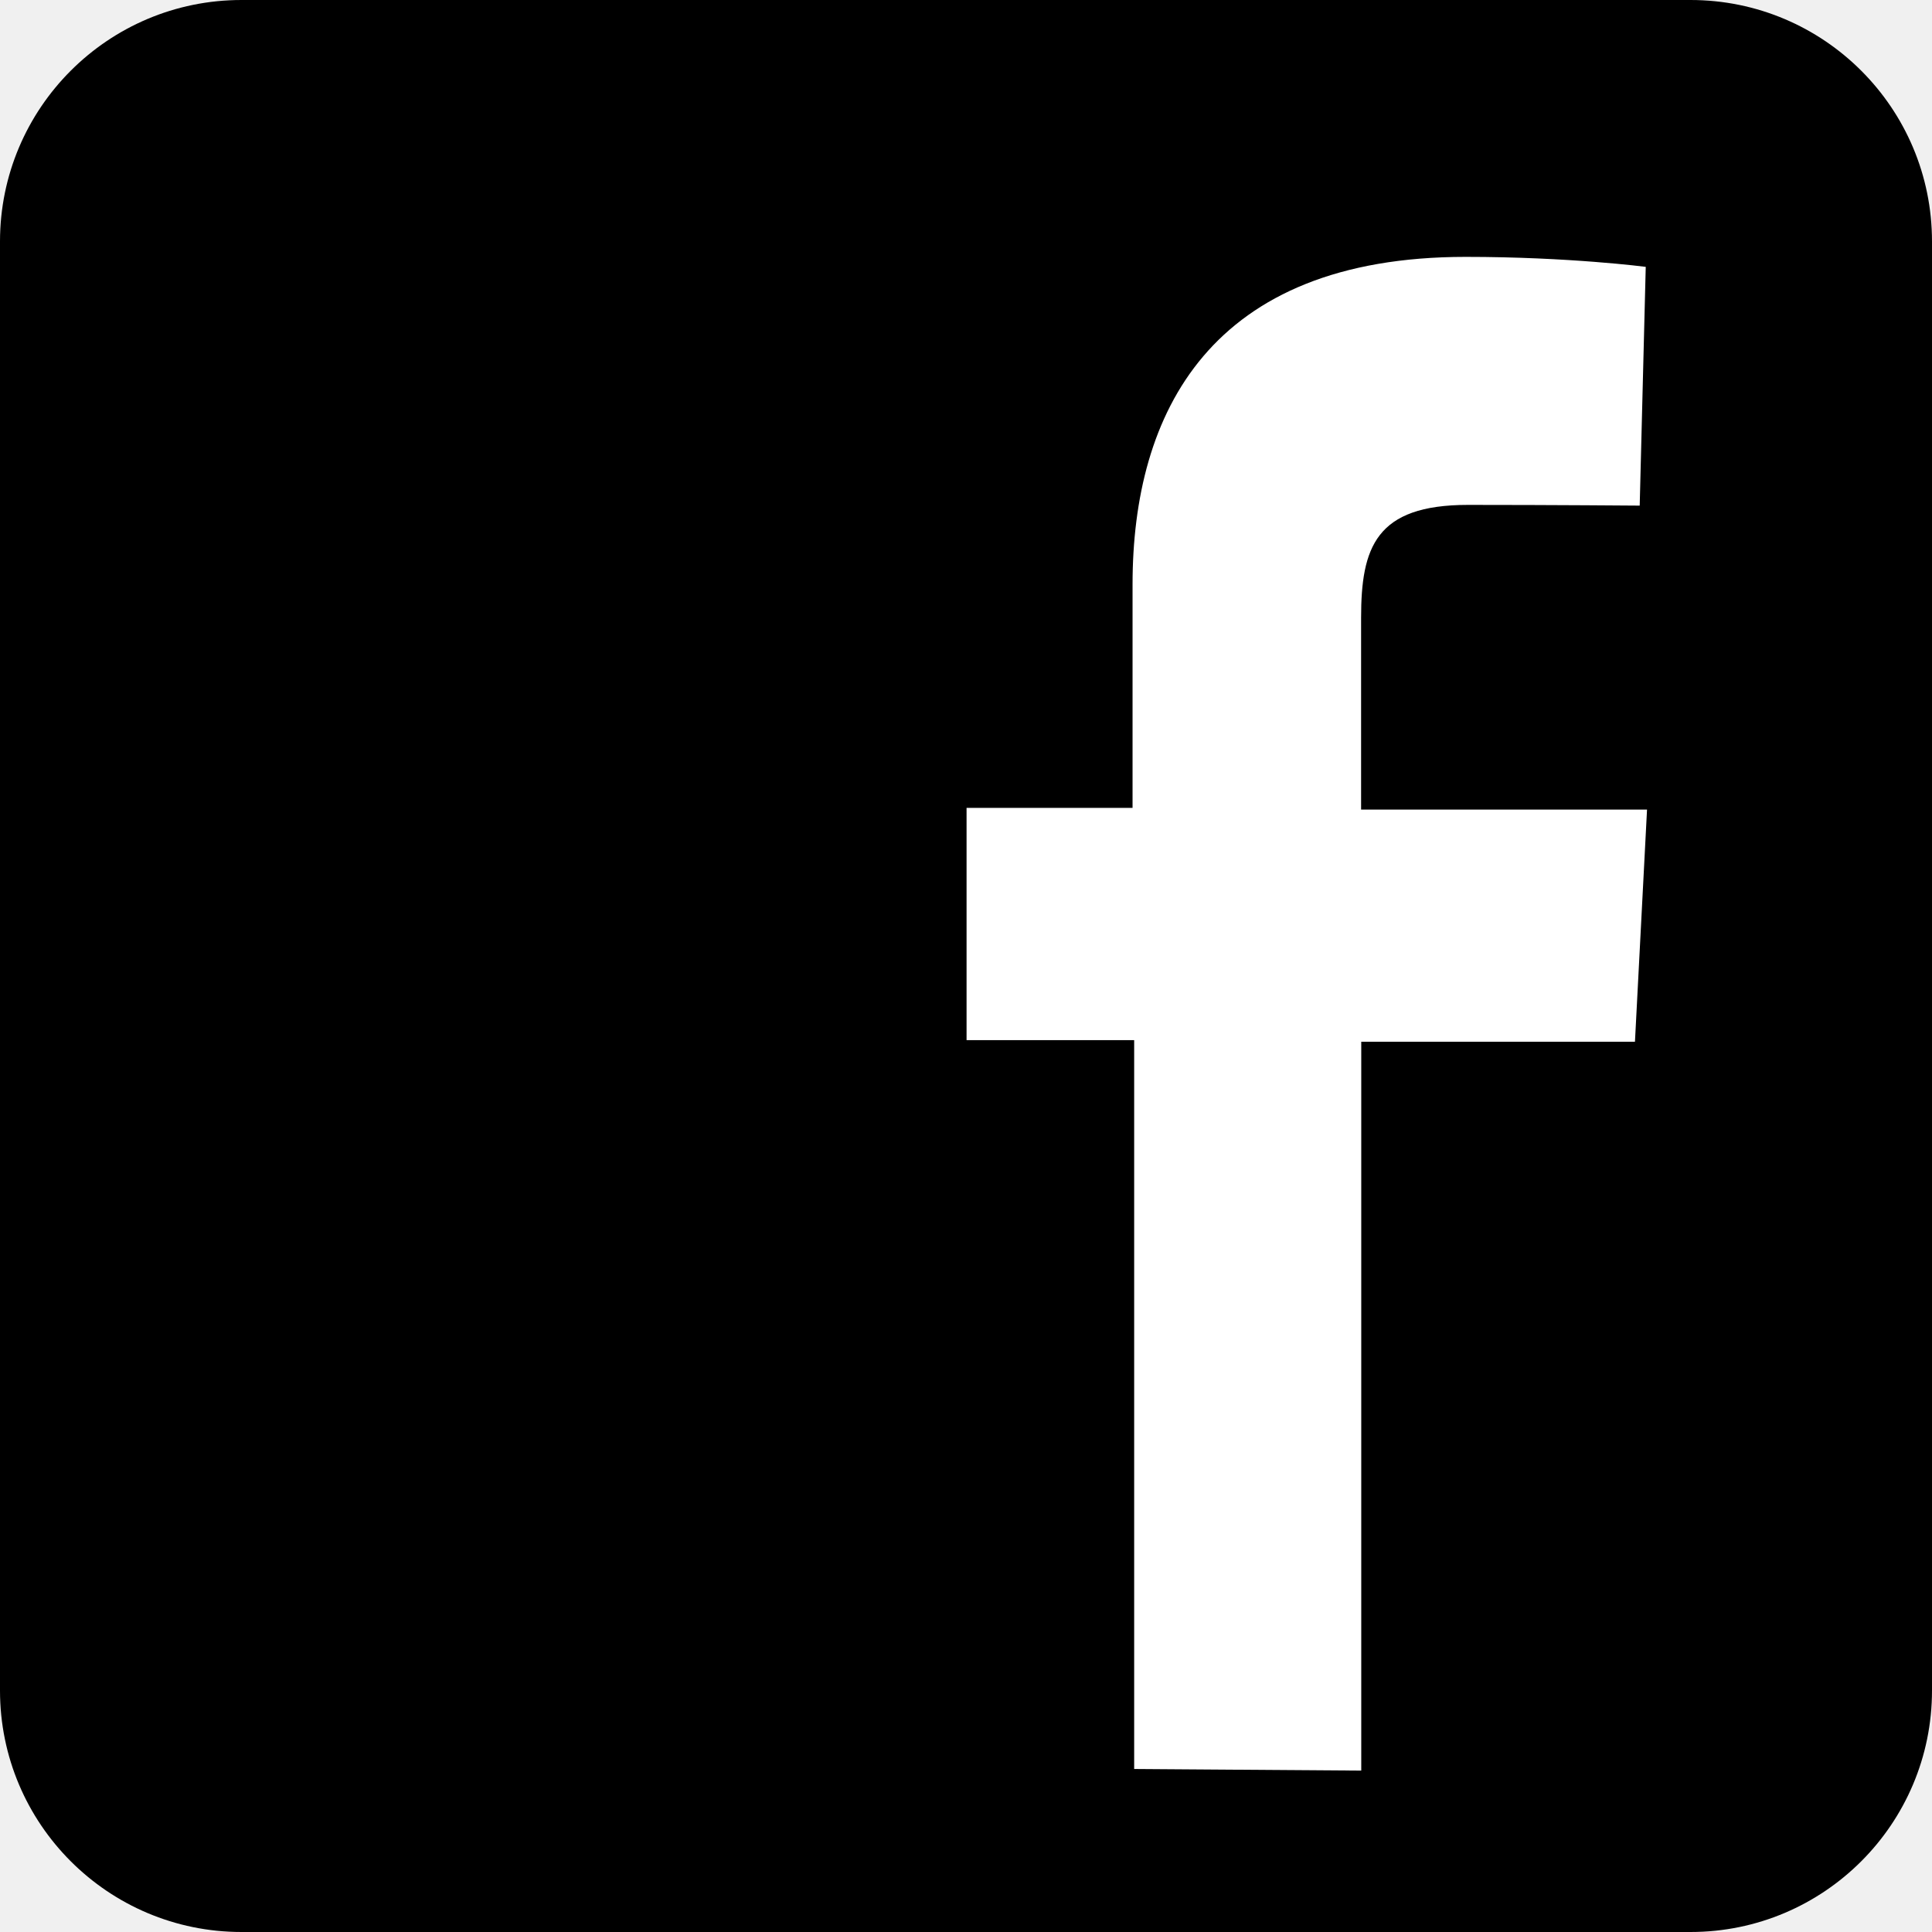
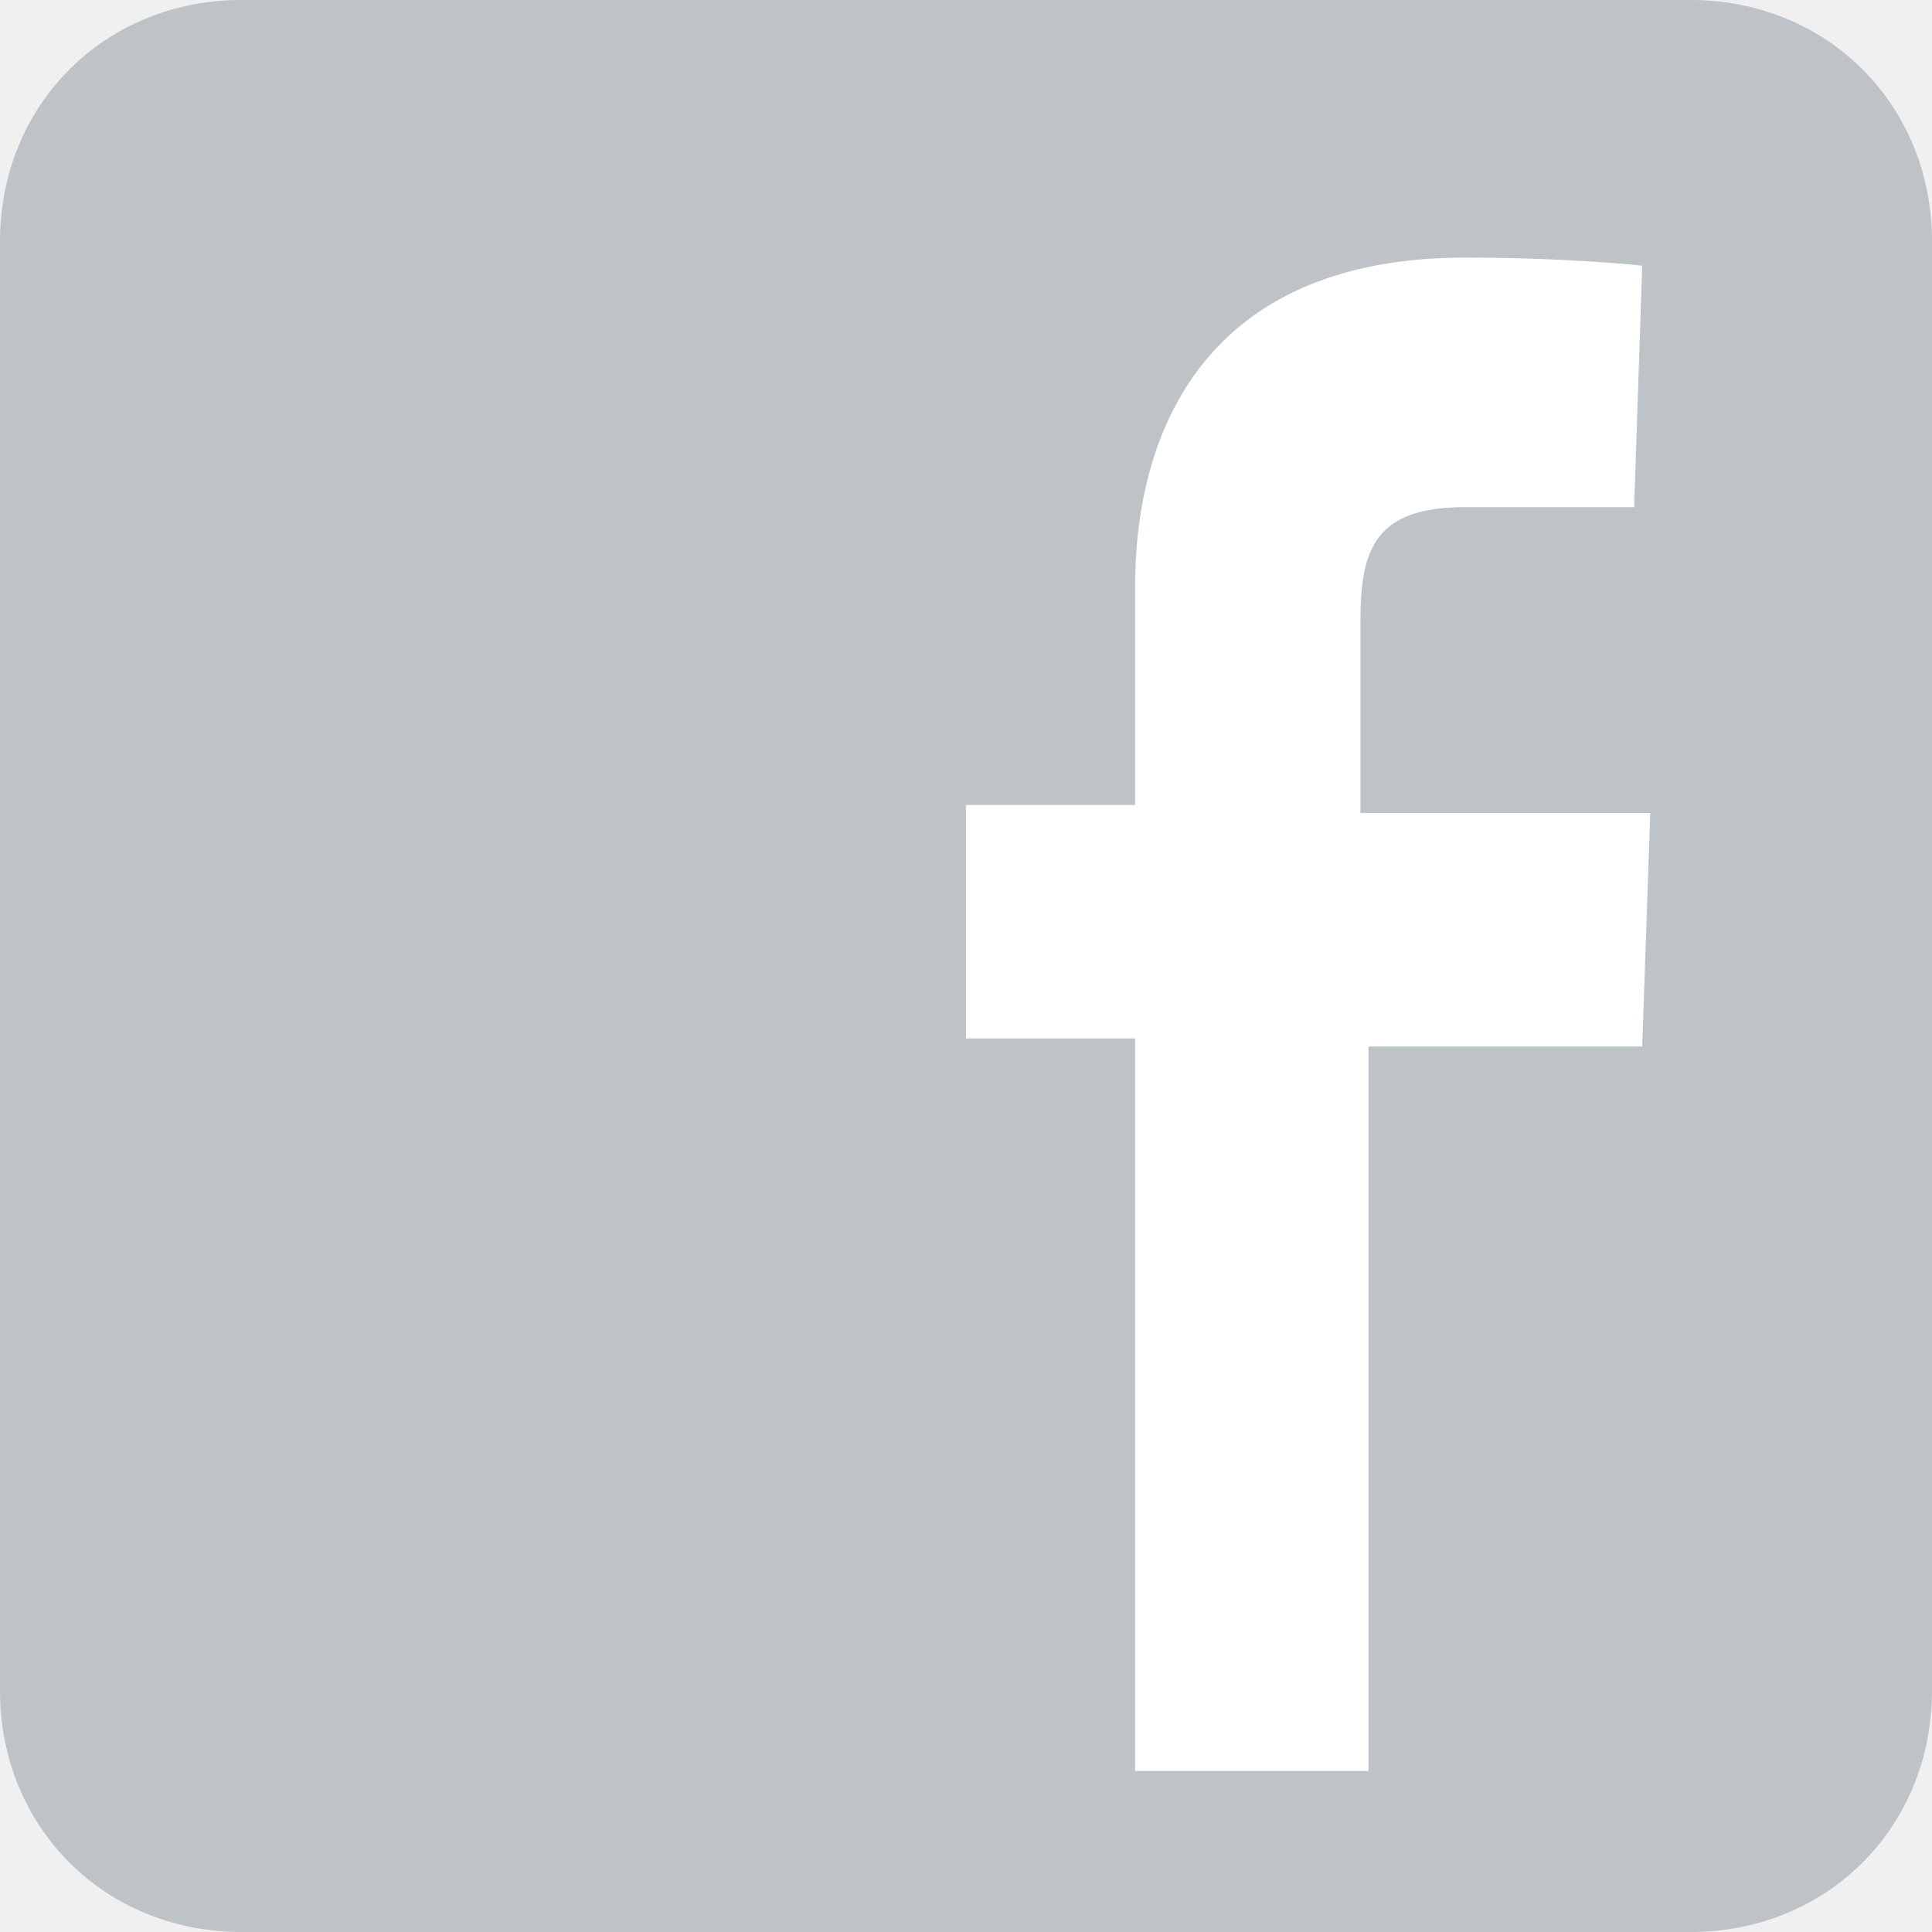
- <svg xmlns="http://www.w3.org/2000/svg" viewBox="0 0 24 24">
-   <path d="M24 21c0 1.657-1.343 3-3 3h-18c-1.657 0-3-1.343-3-3v-18c0-1.657 1.343-3 3-3h18c1.657 0 3 1.343 3 3v18z" />
-   <path fill="#fff" d="M14.089 21.975v-9.054h-2.082v-2.885h2.062v-2.776c0-2.132.963-4.069 4.138-4.069 1.286 0 2.237.124 2.237.124l-.075 2.966s-1.074-.009-2.134-.009c-1.145 0-1.327.528-1.327 1.403v2.382h3.552l-.15 2.884h-3.4v9.054l-2.821-.02z" />
+ <svg xmlns="http://www.w3.org/2000/svg" version="1.1" id="Слой_1" x="0px" y="0px" viewBox="0 0 24 24" style="enable-background:new 0 0 24 24;" xml:space="preserve">
+   <style type="text/css">
+ 	.st0{fill:#BDC3C7;}
+ 	.st1{fill:#FFFFFF;}
+ </style>
+   <path class="st0" d="M24,21c0,1.7-1.3,3-3,3H3c-1.7,0-3-1.3-3-3V3c0-1.7,1.3-3,3-3h18c1.7,0,3,1.3,3,3V21z" />
+   <path class="st1" d="M14.1,22v-9.1H12V10h2.1V7.3c0-2.1,1-4.1,4.1-4.1c1.3,0,2.2,0.1,2.2,0.1l-0.1,3c0,0-1.1,0-2.1,0  c-1.1,0-1.3,0.5-1.3,1.4v2.4h3.6l-0.1,2.9h-3.4V22L14.1,22z" />
</svg>
